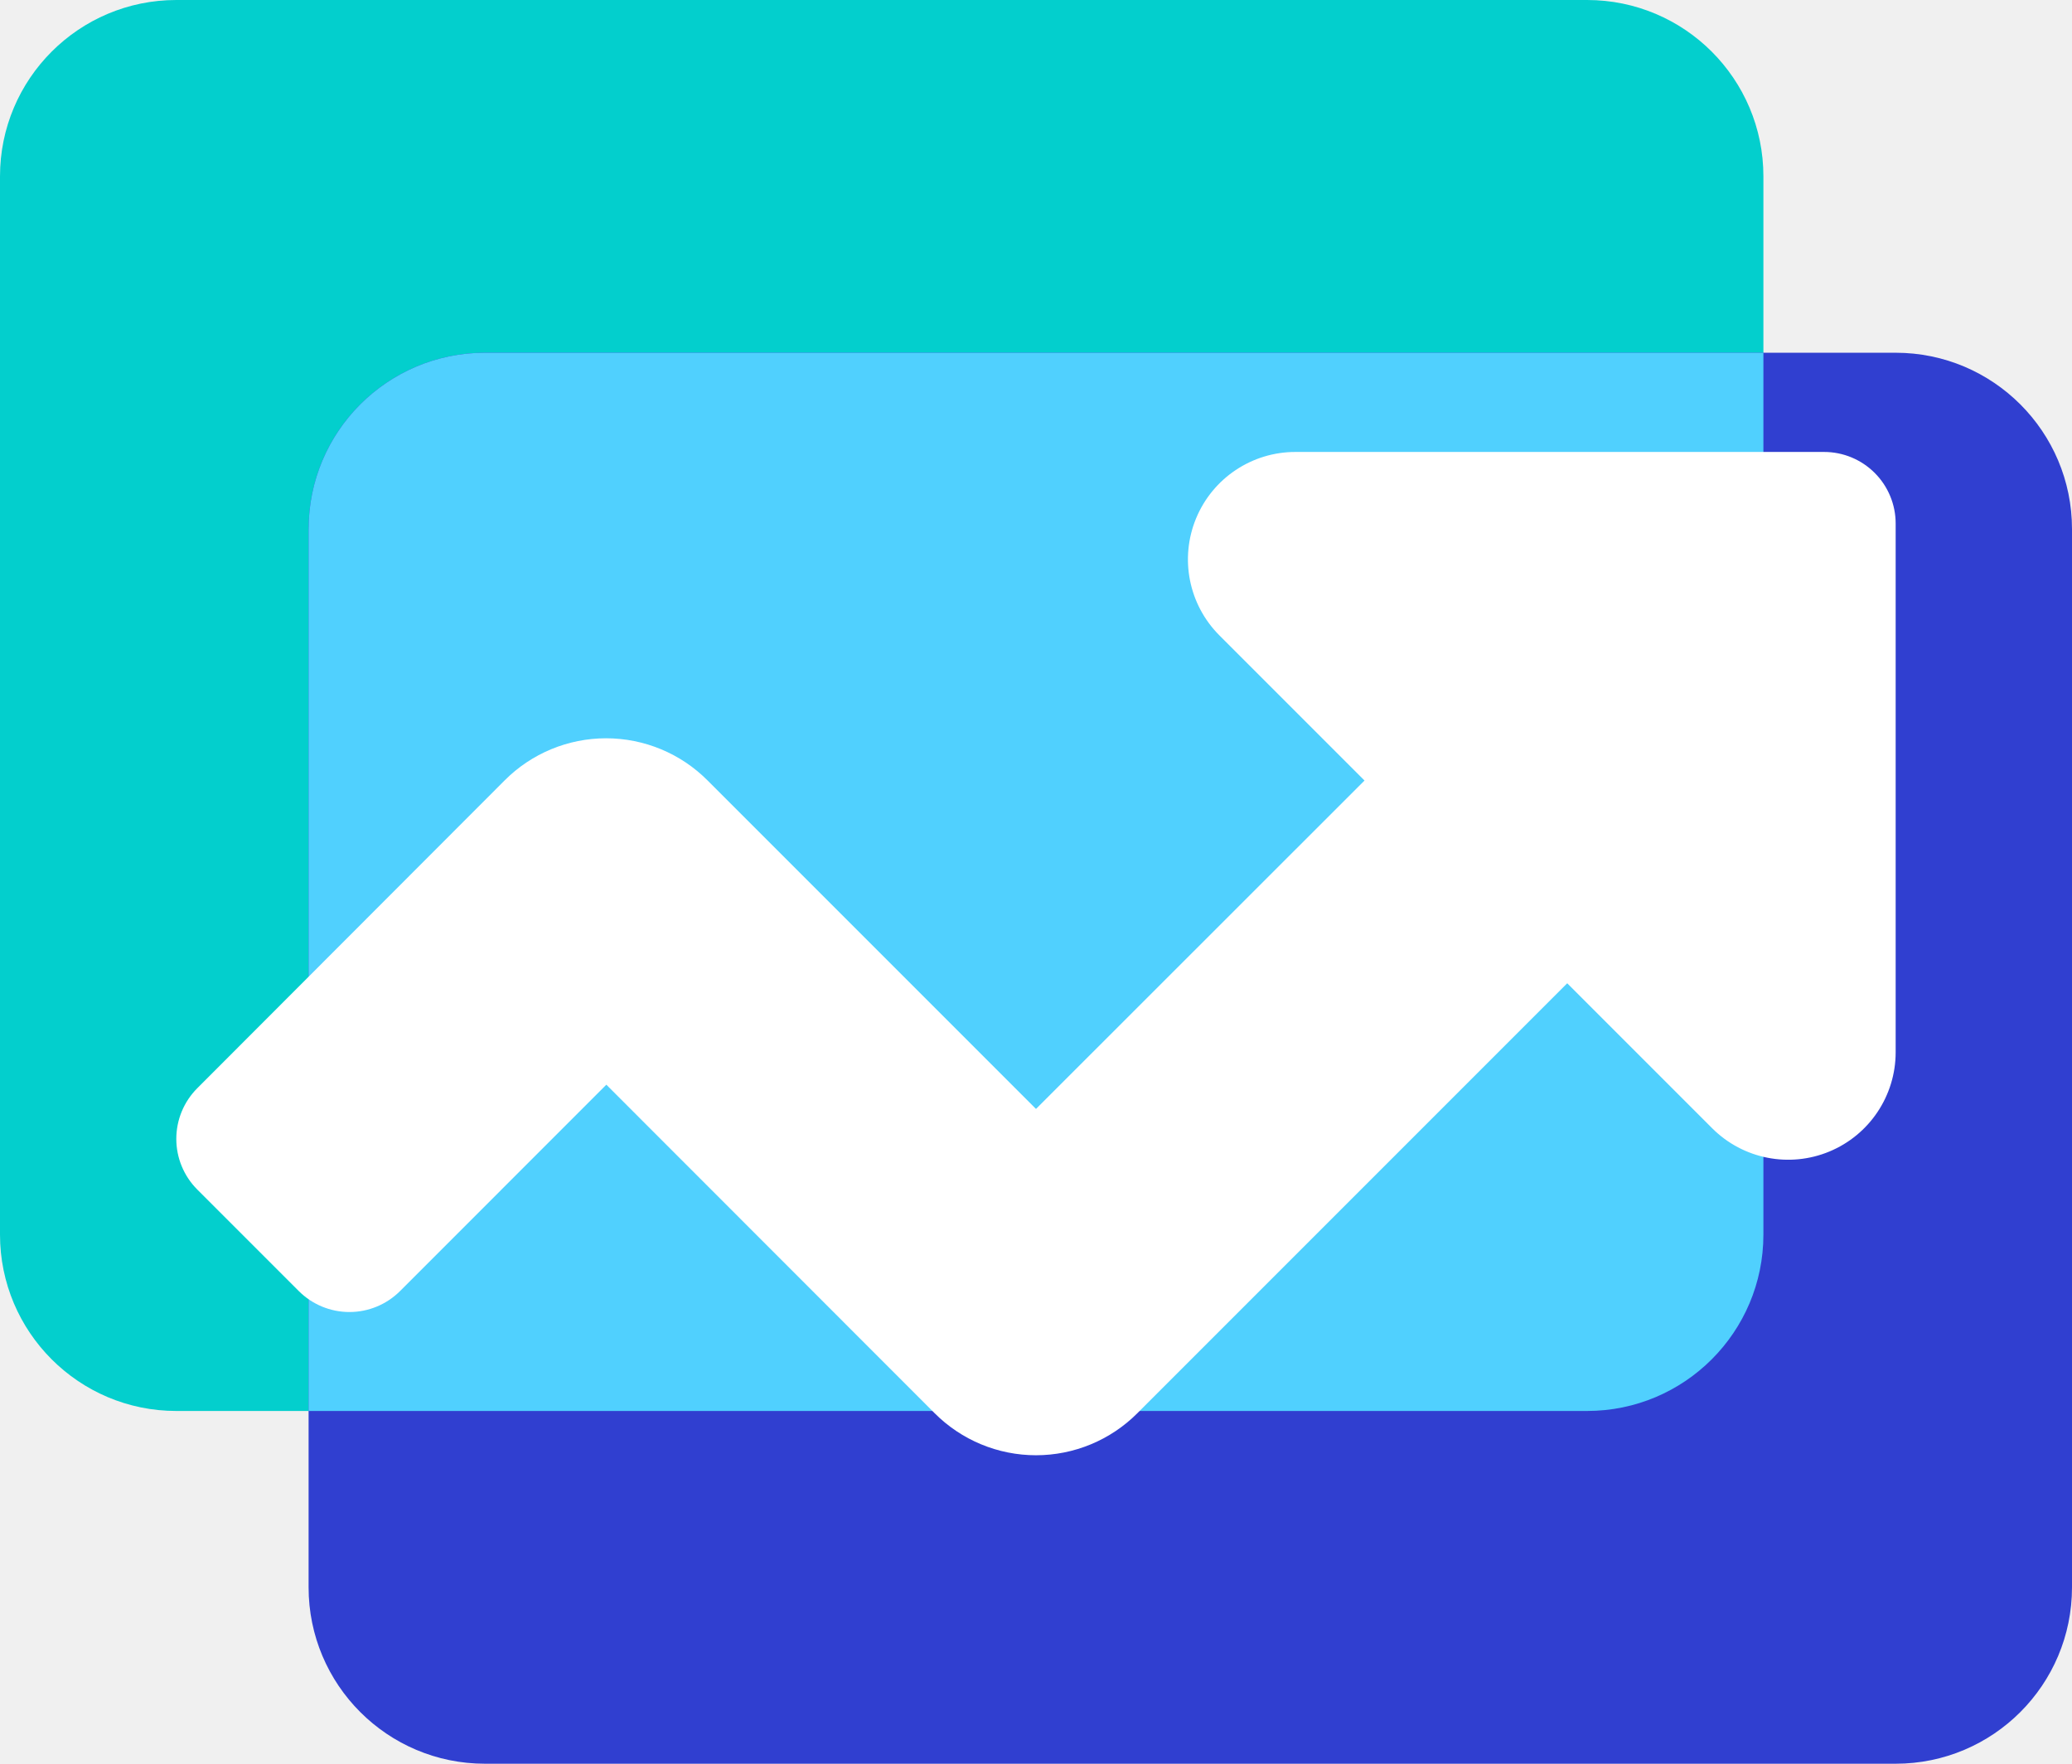
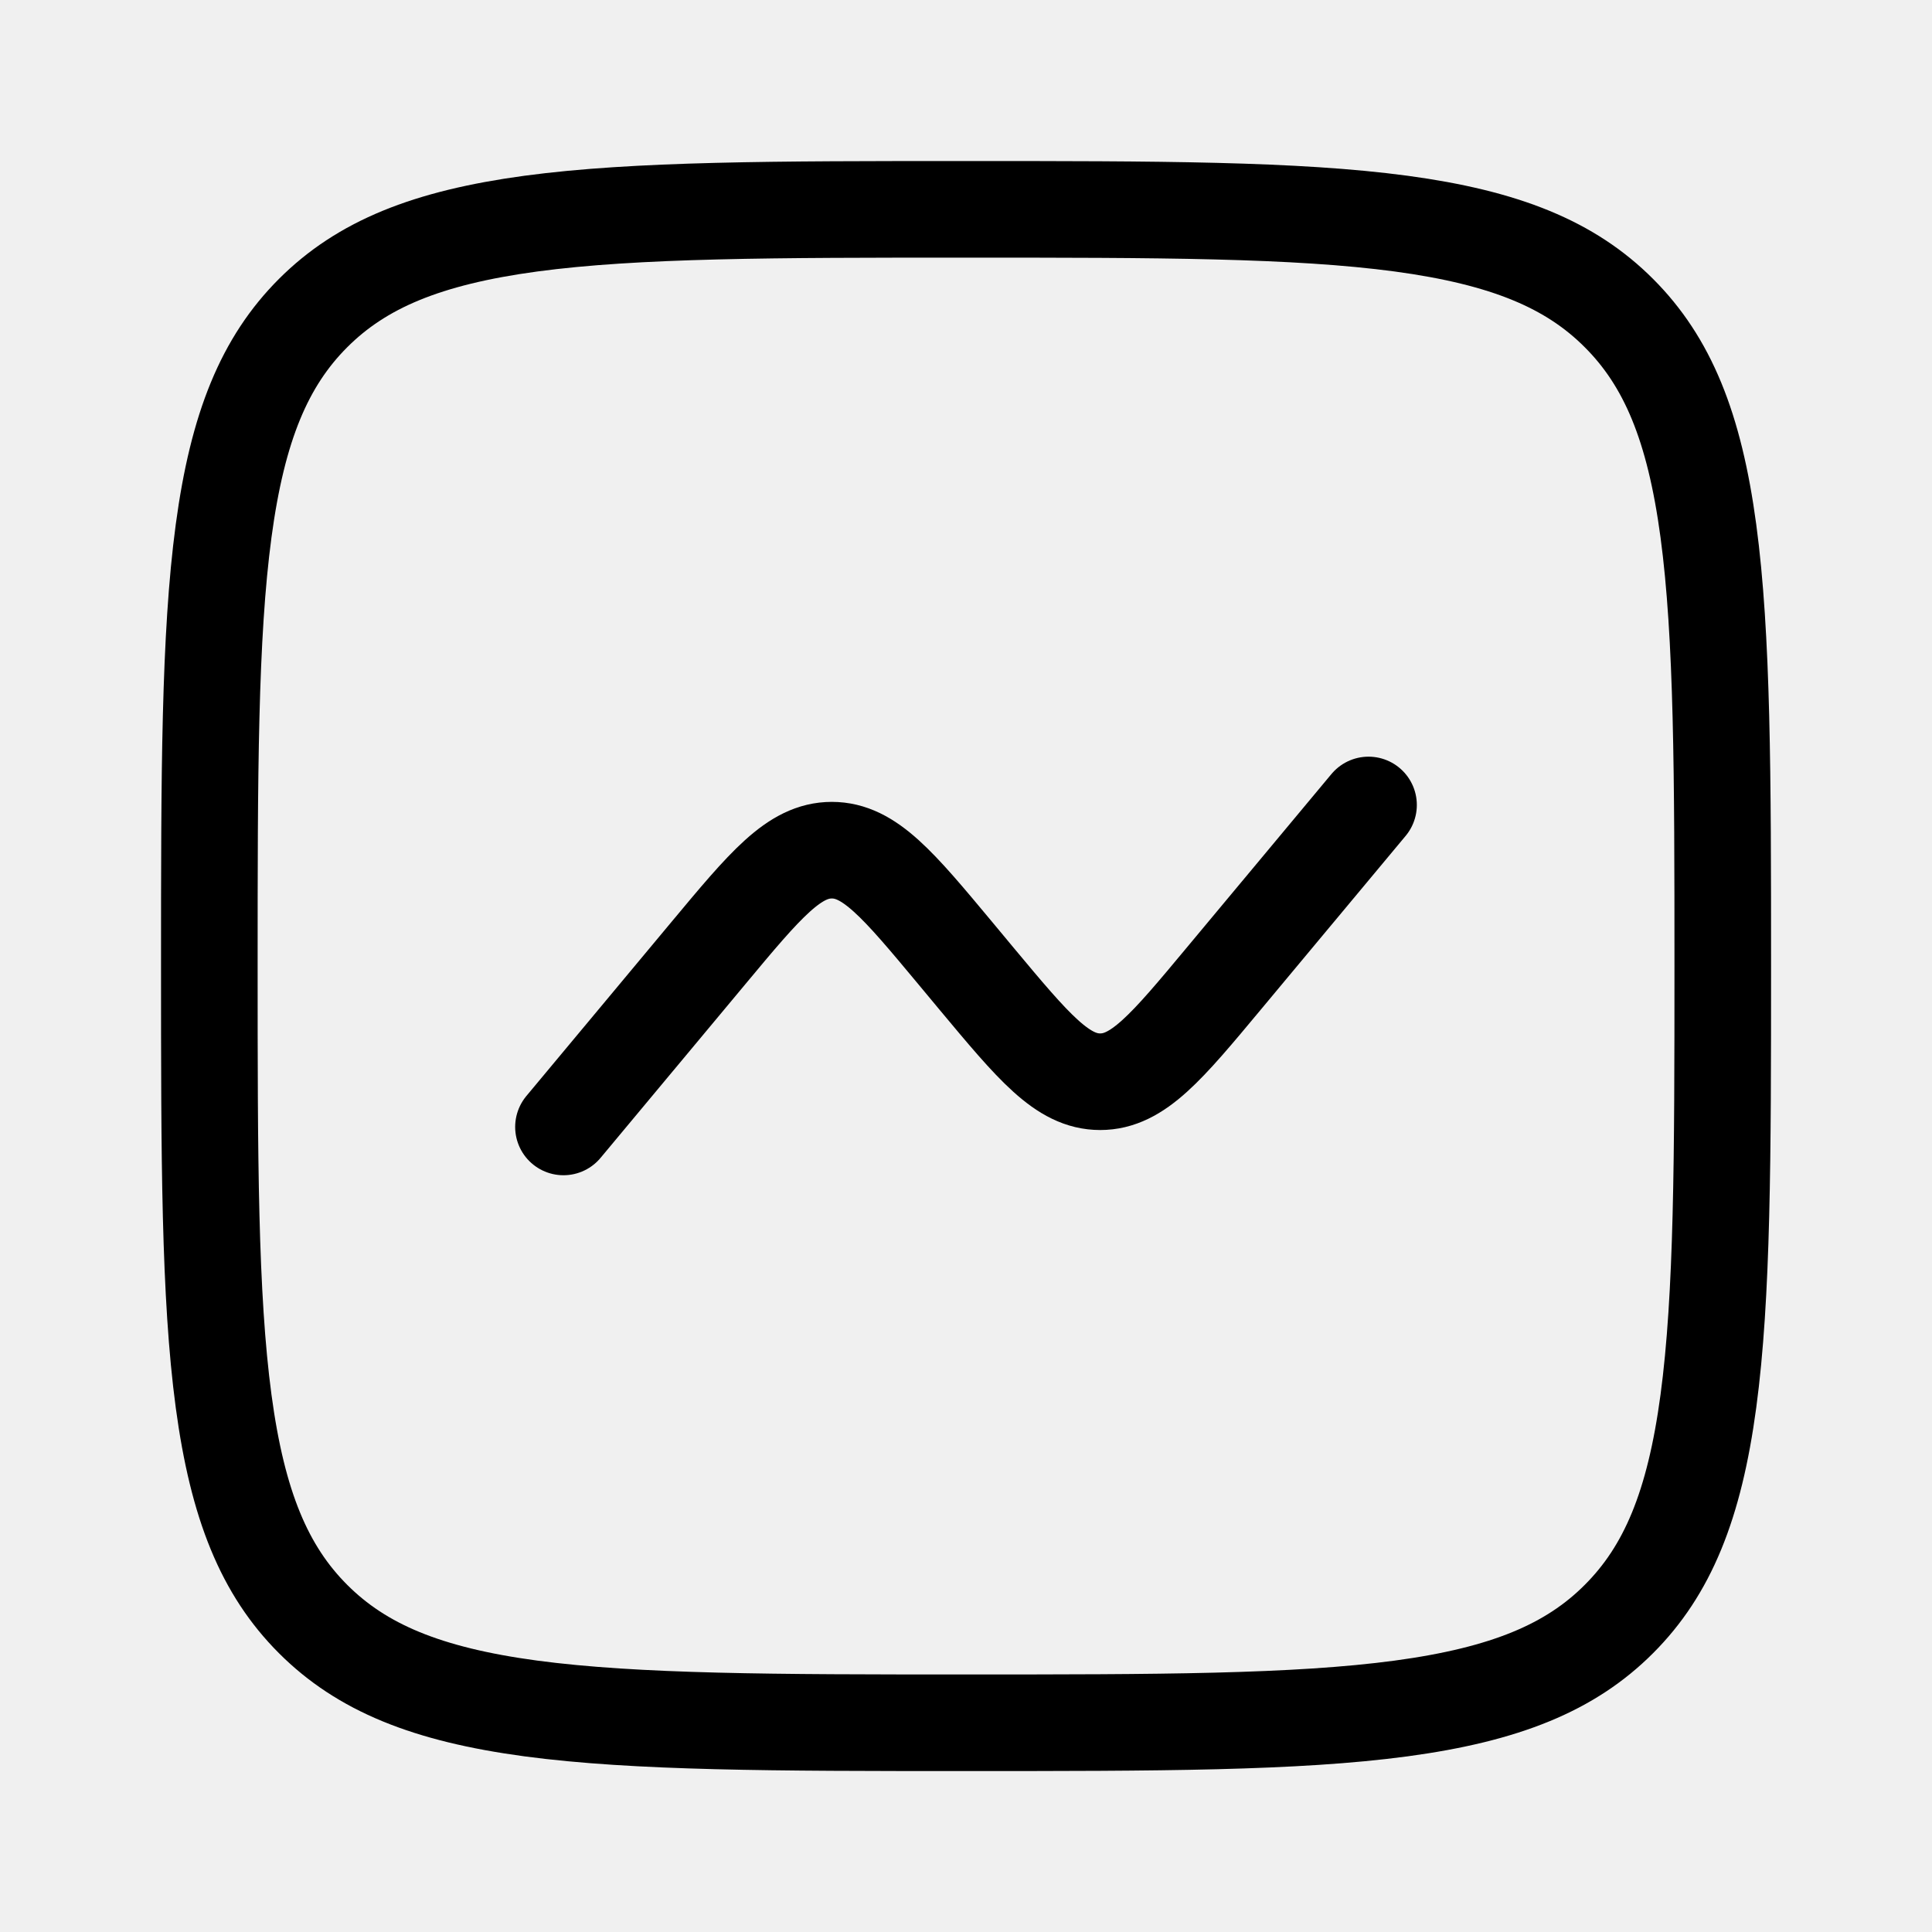
- <svg xmlns="http://www.w3.org/2000/svg" height="40" viewBox="0 0 47 40" width="47">
-   <rect fill="#03cfcd" height="32" rx="4" width="40" />
-   <rect fill="#303fd0" height="32" rx="4" width="40" x="7" y="8" />
-   <path d="m4 0h29a0 0 0 0 1 0 0v20a4 4 0 0 1 -4 4h-29a0 0 0 0 1 0 0v-20a4 4 0 0 1 4-4z" fill="#50d0fe" transform="translate(7 8)" />
-   <path d="m44.876-27.5h-11.991a2.437 2.437 0 0 0 -1.724 4.161l3.291 3.291-7.452 7.448-7.452-7.452a3.249 3.249 0 0 0 -4.6 0l-6.972 6.981a1.625 1.625 0 0 0 0 2.3l2.3 2.3a1.625 1.625 0 0 0 2.3 0l4.678-4.679 7.446 7.45a3.249 3.249 0 0 0 4.6 0l9.75-9.75 3.291 3.291a2.438 2.438 0 0 0 4.159-1.726v-11.99a1.623 1.623 0 0 0 -1.624-1.625z" fill="#fff" transform="translate(-3.5 37.75)" />
+ <svg xmlns="http://www.w3.org/2000/svg" width="20" height="20" viewBox="0 0 20 20" fill="none">
+   <path d="M10 2.167C11.978 2.167 13.412 2.168 14.505 2.315C15.585 2.461 16.258 2.739 16.759 3.241C17.261 3.743 17.54 4.416 17.685 5.495C17.832 6.589 17.834 8.022 17.834 10C17.834 11.978 17.832 13.412 17.685 14.506C17.54 15.585 17.261 16.258 16.759 16.76C16.258 17.262 15.585 17.54 14.505 17.686C13.412 17.833 11.978 17.834 10 17.834C8.022 17.834 6.588 17.832 5.495 17.686C4.416 17.541 3.743 17.262 3.241 16.76C2.739 16.258 2.46 15.585 2.315 14.506C2.168 13.412 2.167 11.978 2.167 10C2.167 8.022 2.168 6.589 2.315 5.495C2.46 4.416 2.739 3.743 3.241 3.241C3.743 2.739 4.416 2.461 5.495 2.315C6.588 2.168 8.022 2.167 10 2.167Z" stroke="currentColor" stroke-linecap="round" stroke-linejoin="round" />
+   <path d="M5.833 11.666L7.331 9.869C7.924 9.157 8.221 8.801 8.611 8.801C9.001 8.801 9.298 9.157 9.891 9.869L10.108 10.13C10.702 10.842 10.999 11.198 11.389 11.198C11.779 11.198 12.076 10.842 12.669 10.13L14.167 8.333" stroke="currentColor" stroke-linecap="round" stroke-linejoin="round" />
</svg>
